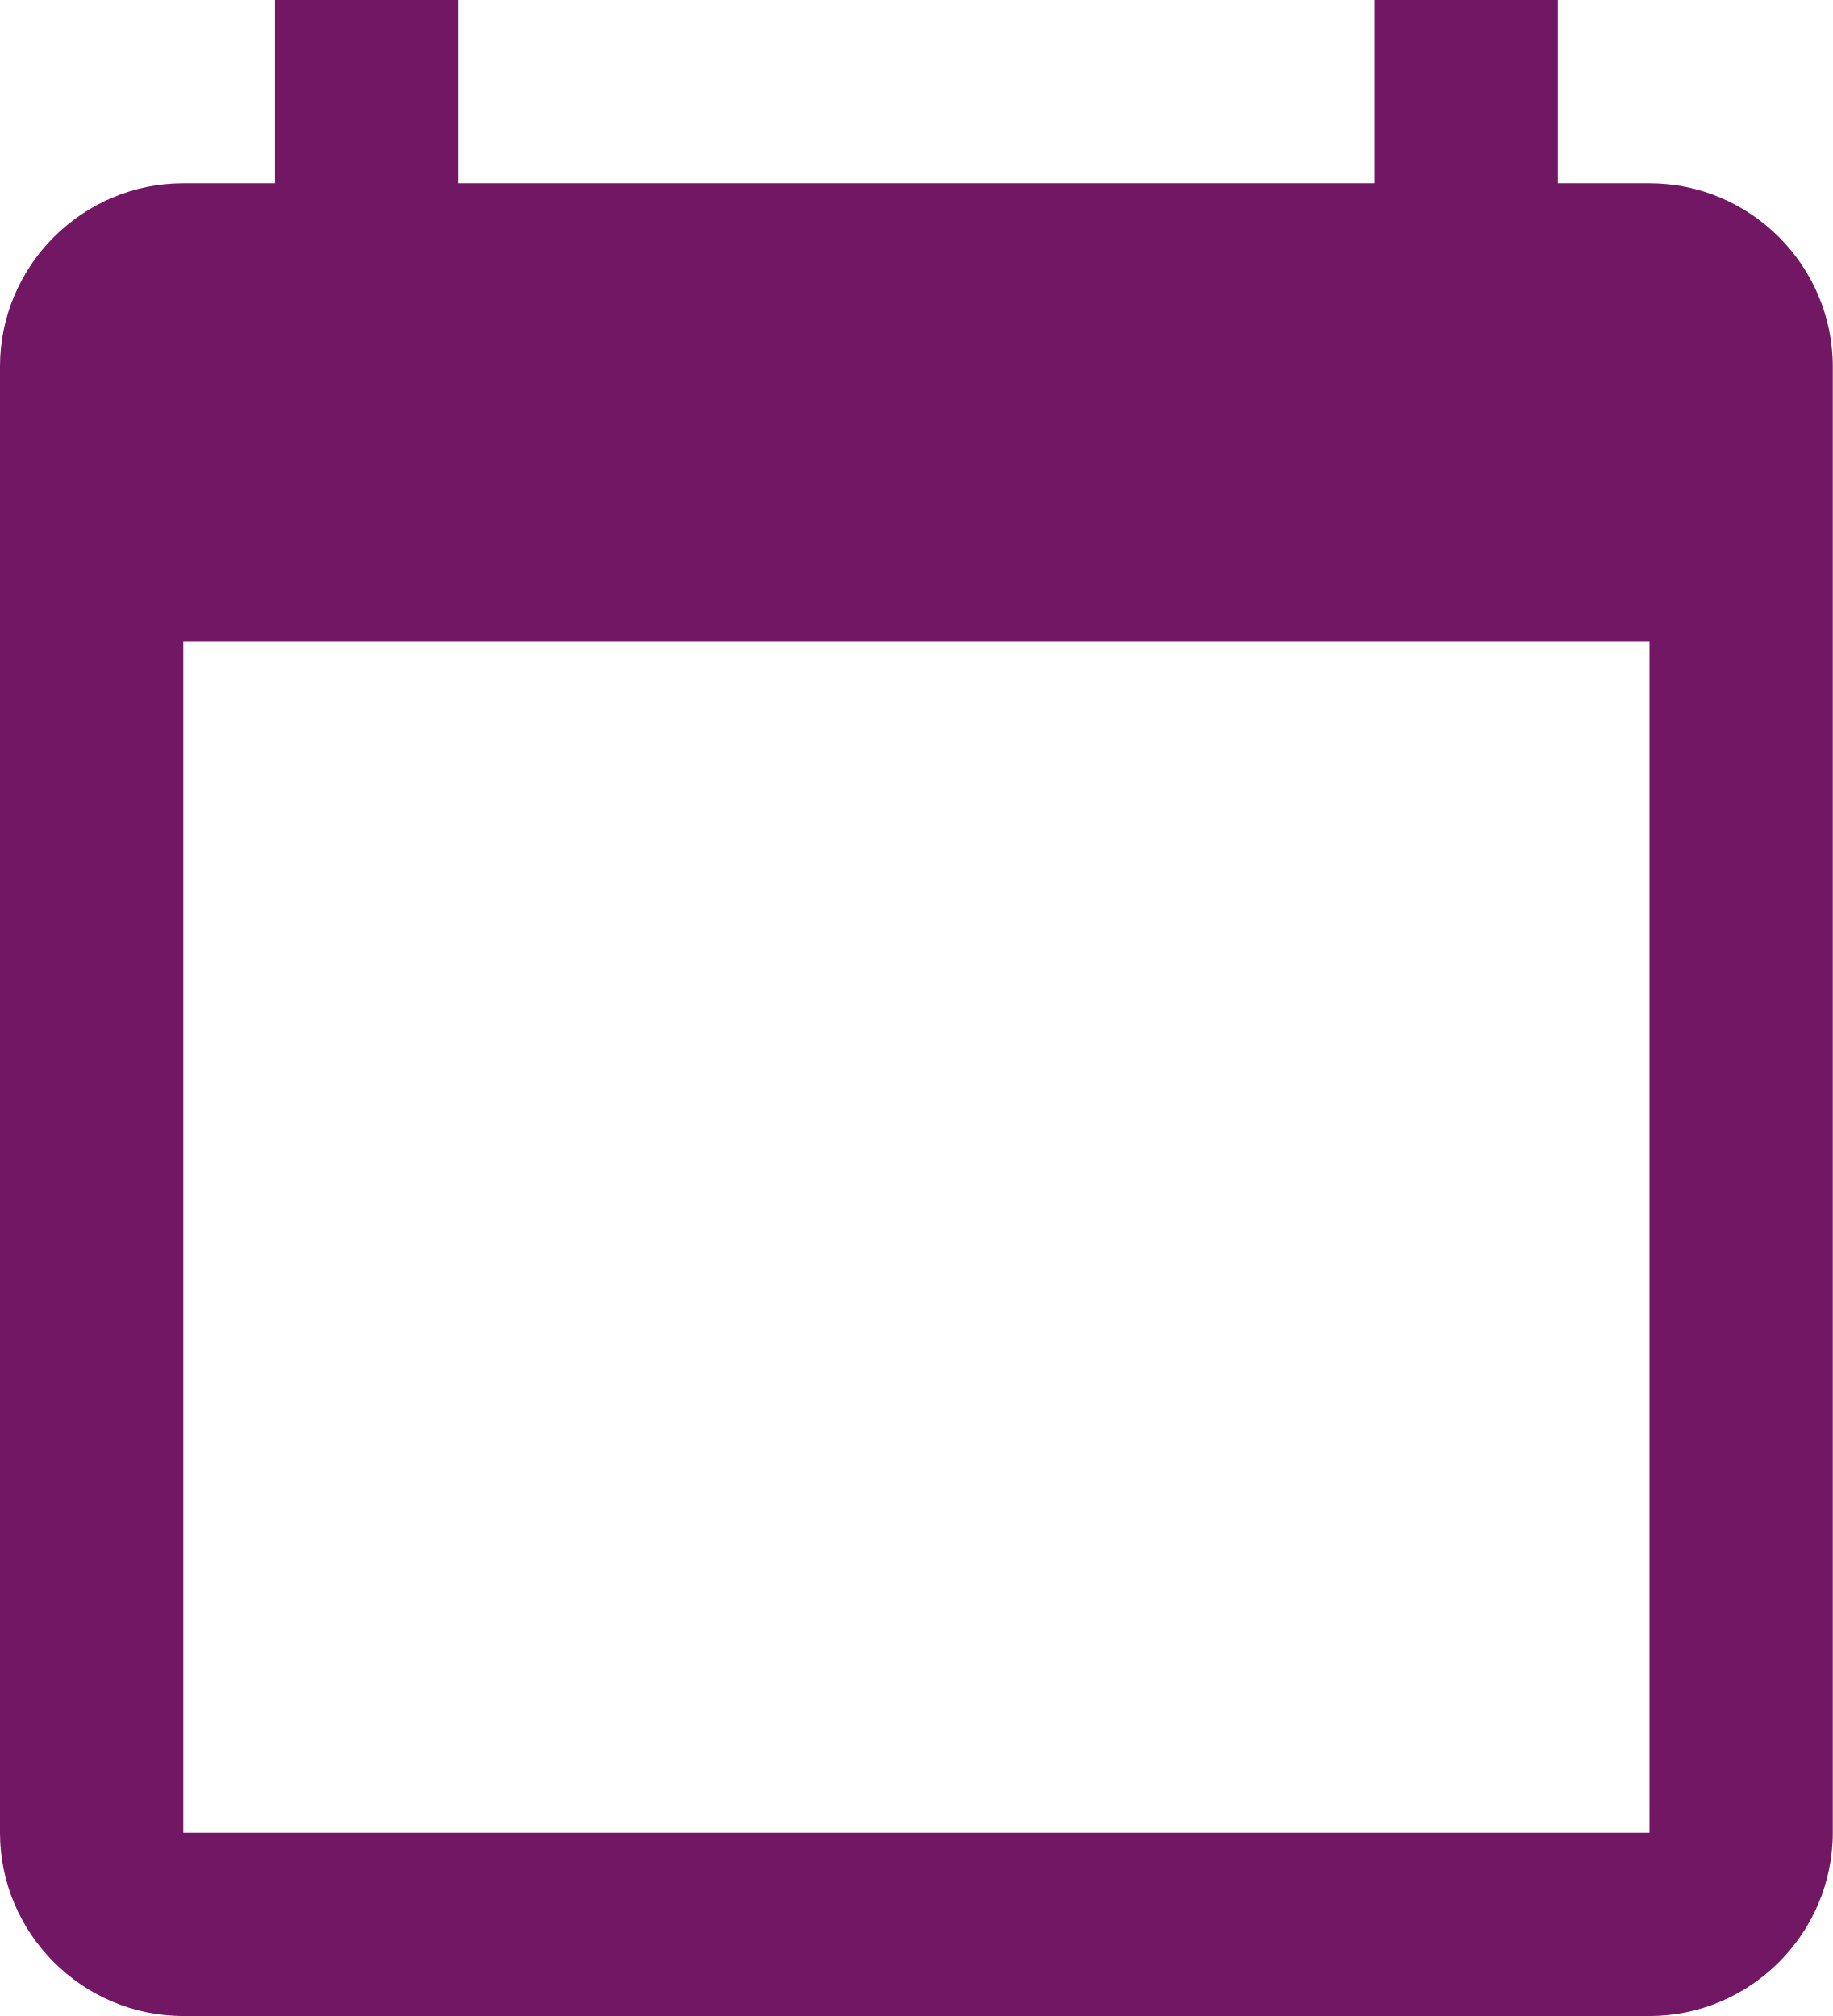
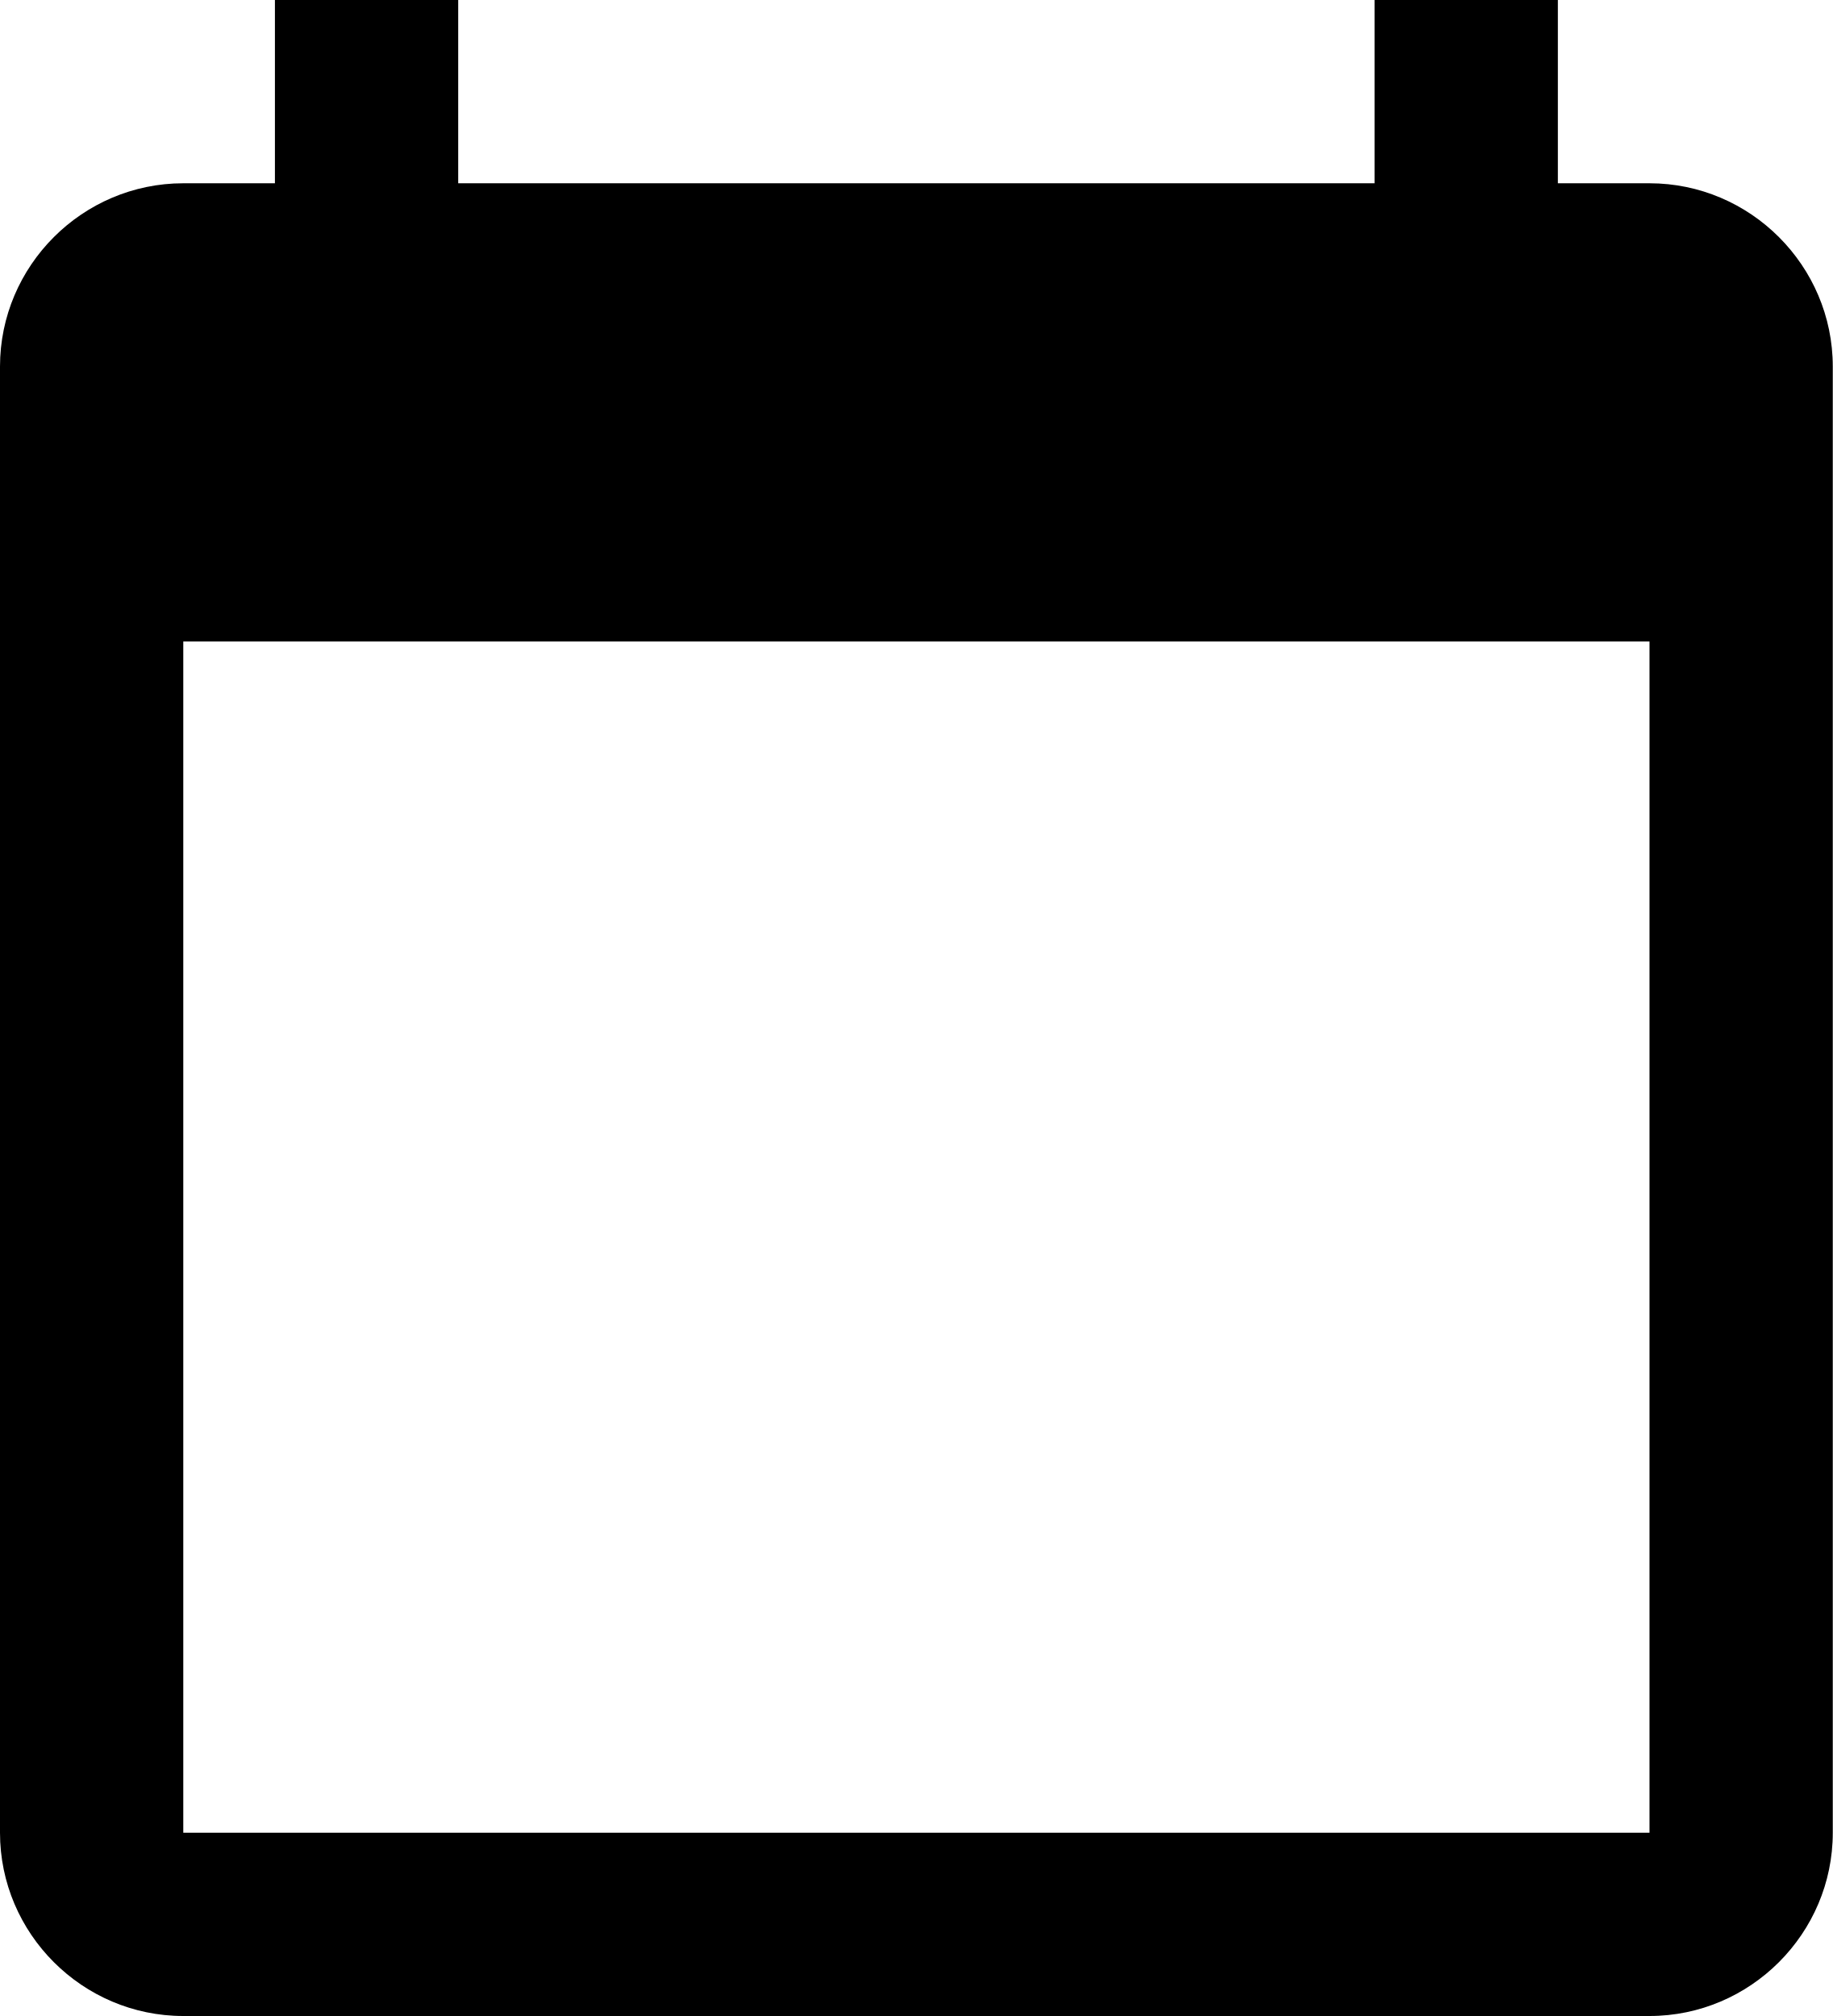
<svg xmlns="http://www.w3.org/2000/svg" width="80" height="88" viewBox="0 0 80 88" fill="none">
-   <path d="M72 8H68V0H60V8H20V0H12V8H8C3.6 8 0 11.6 0 16V80C0 84.4 3.6 88 8 88H72C76.4 88 80 84.4 80 80V16C80 11.6 76.4 8 72 8ZM72 80H8V28H72V80Z" fill="#721764" />
+   <path d="M72 8H68V0H60V8H20V0H12V8H8C3.6 8 0 11.6 0 16V80C0 84.4 3.6 88 8 88H72C76.4 88 80 84.4 80 80V16C80 11.6 76.4 8 72 8ZM72 80H8V28H72V80Z" fill="#000" />
</svg>
